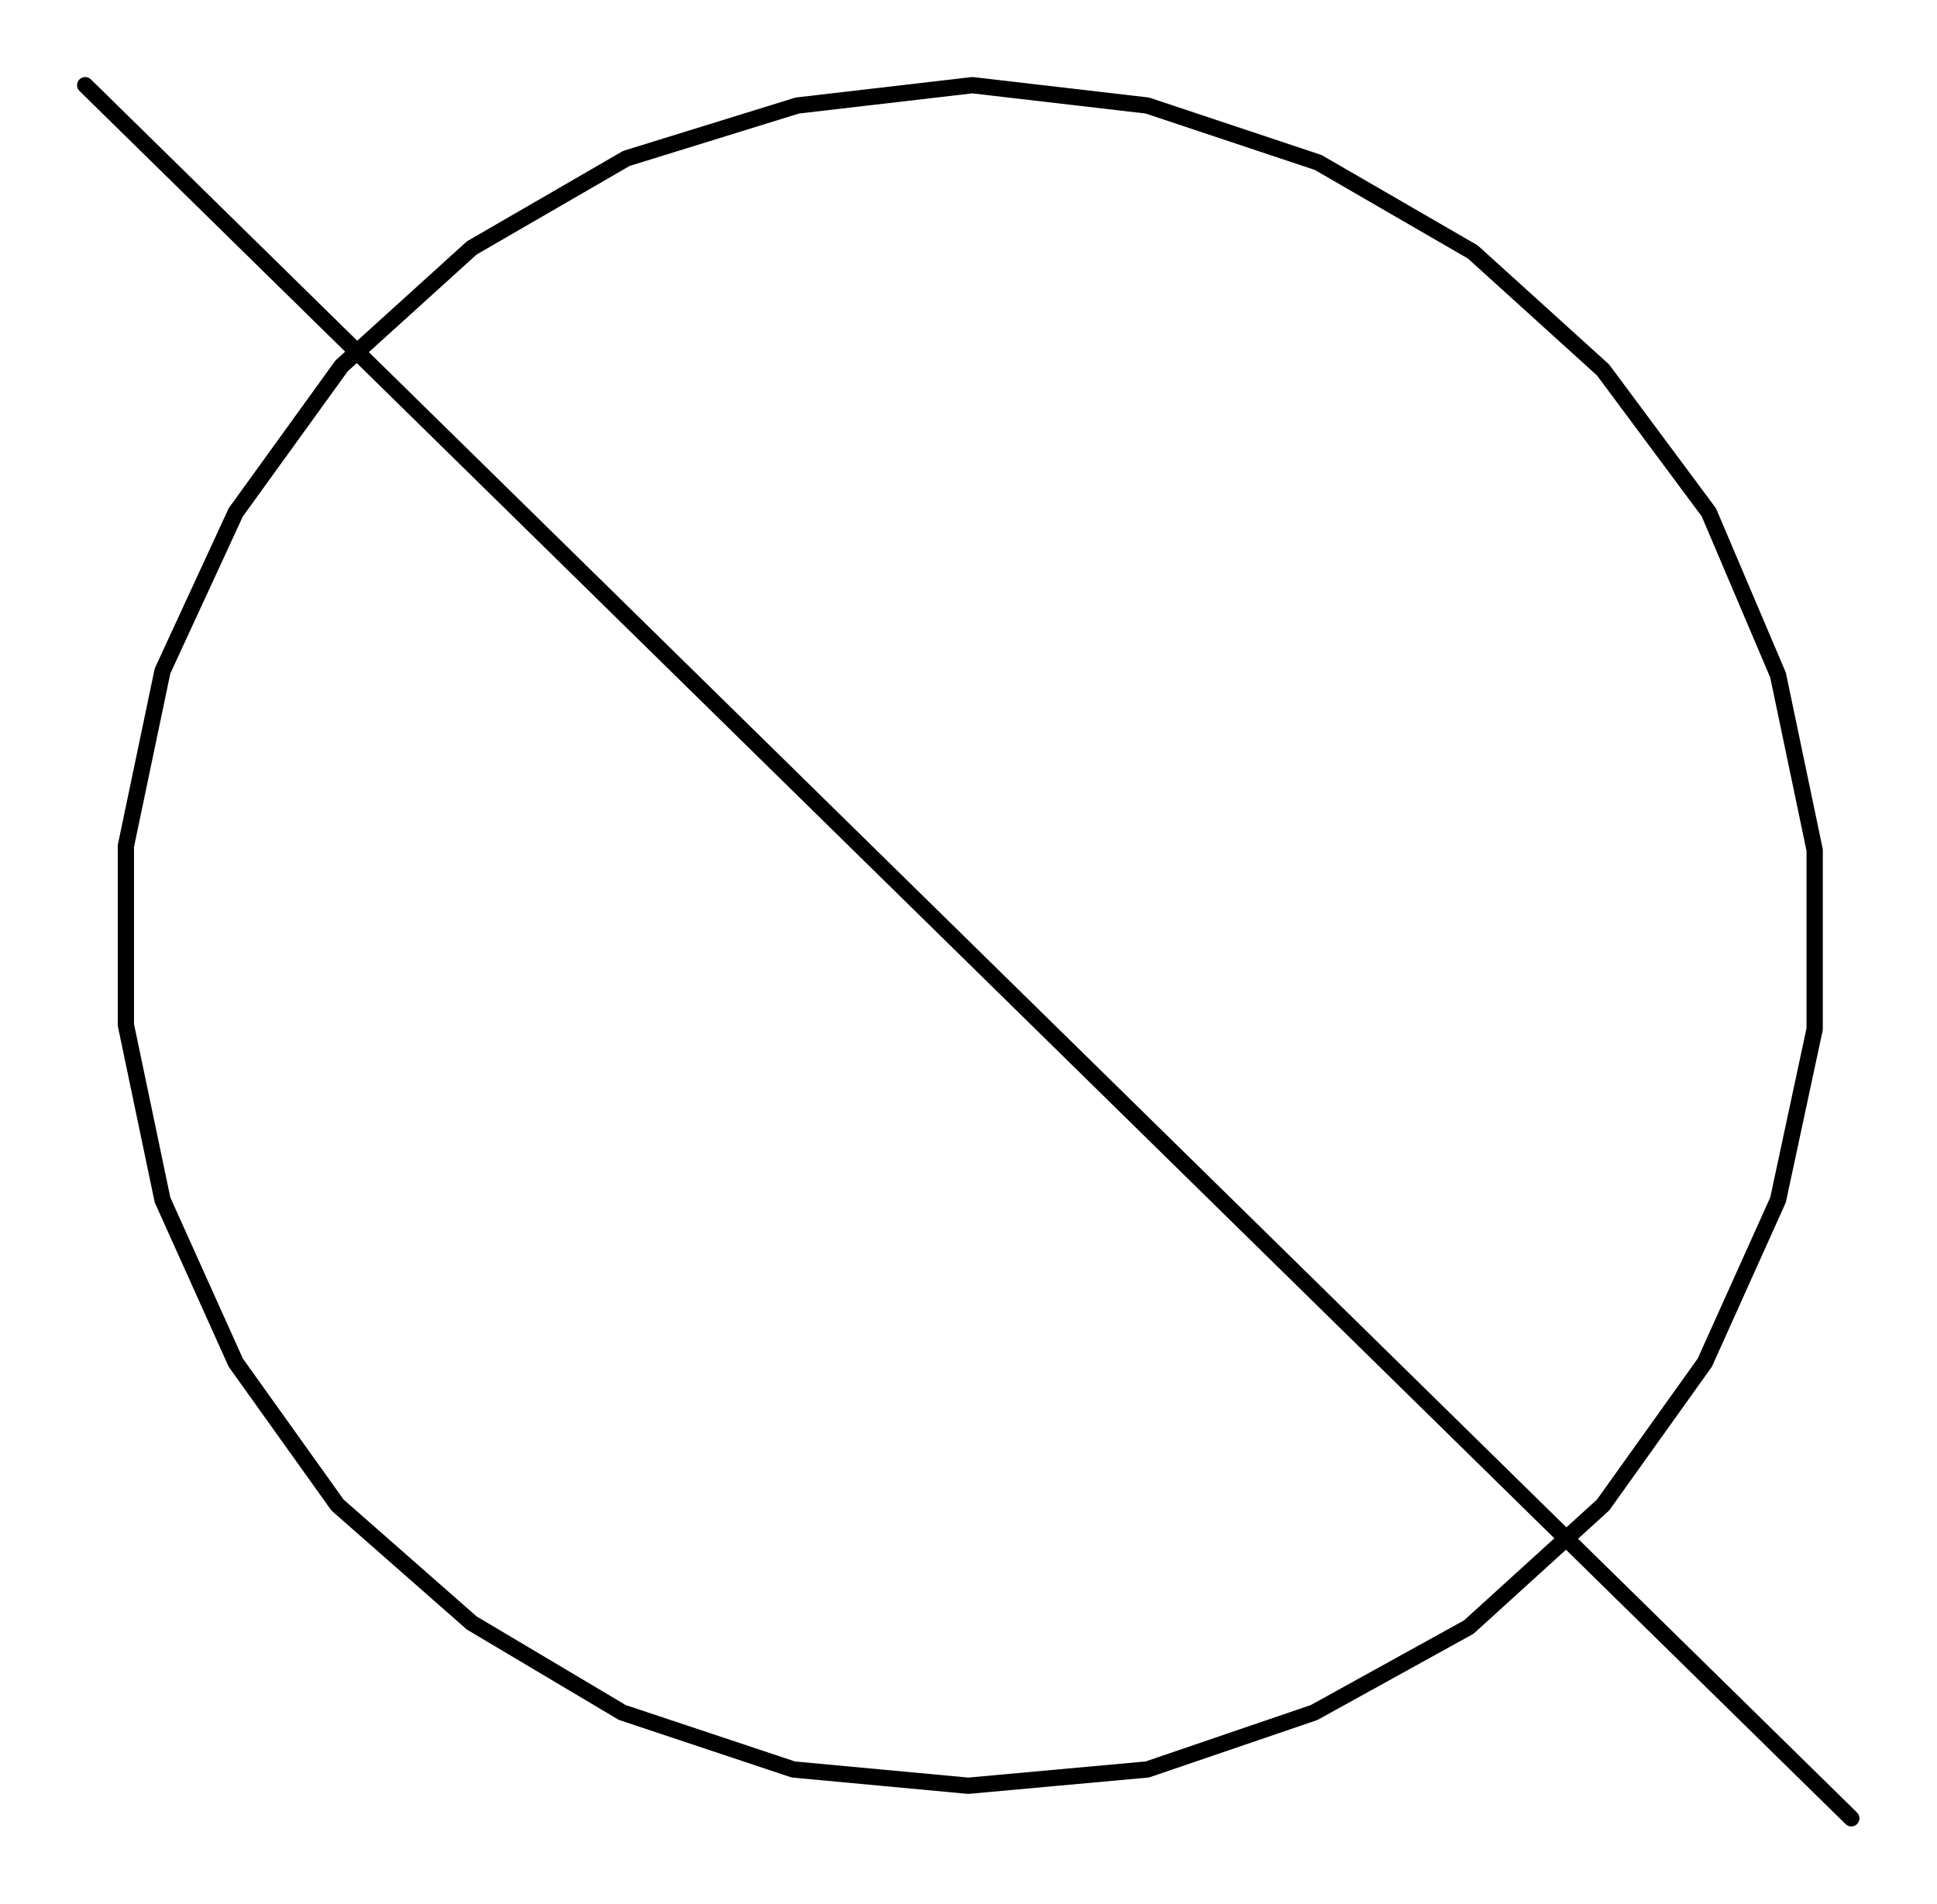
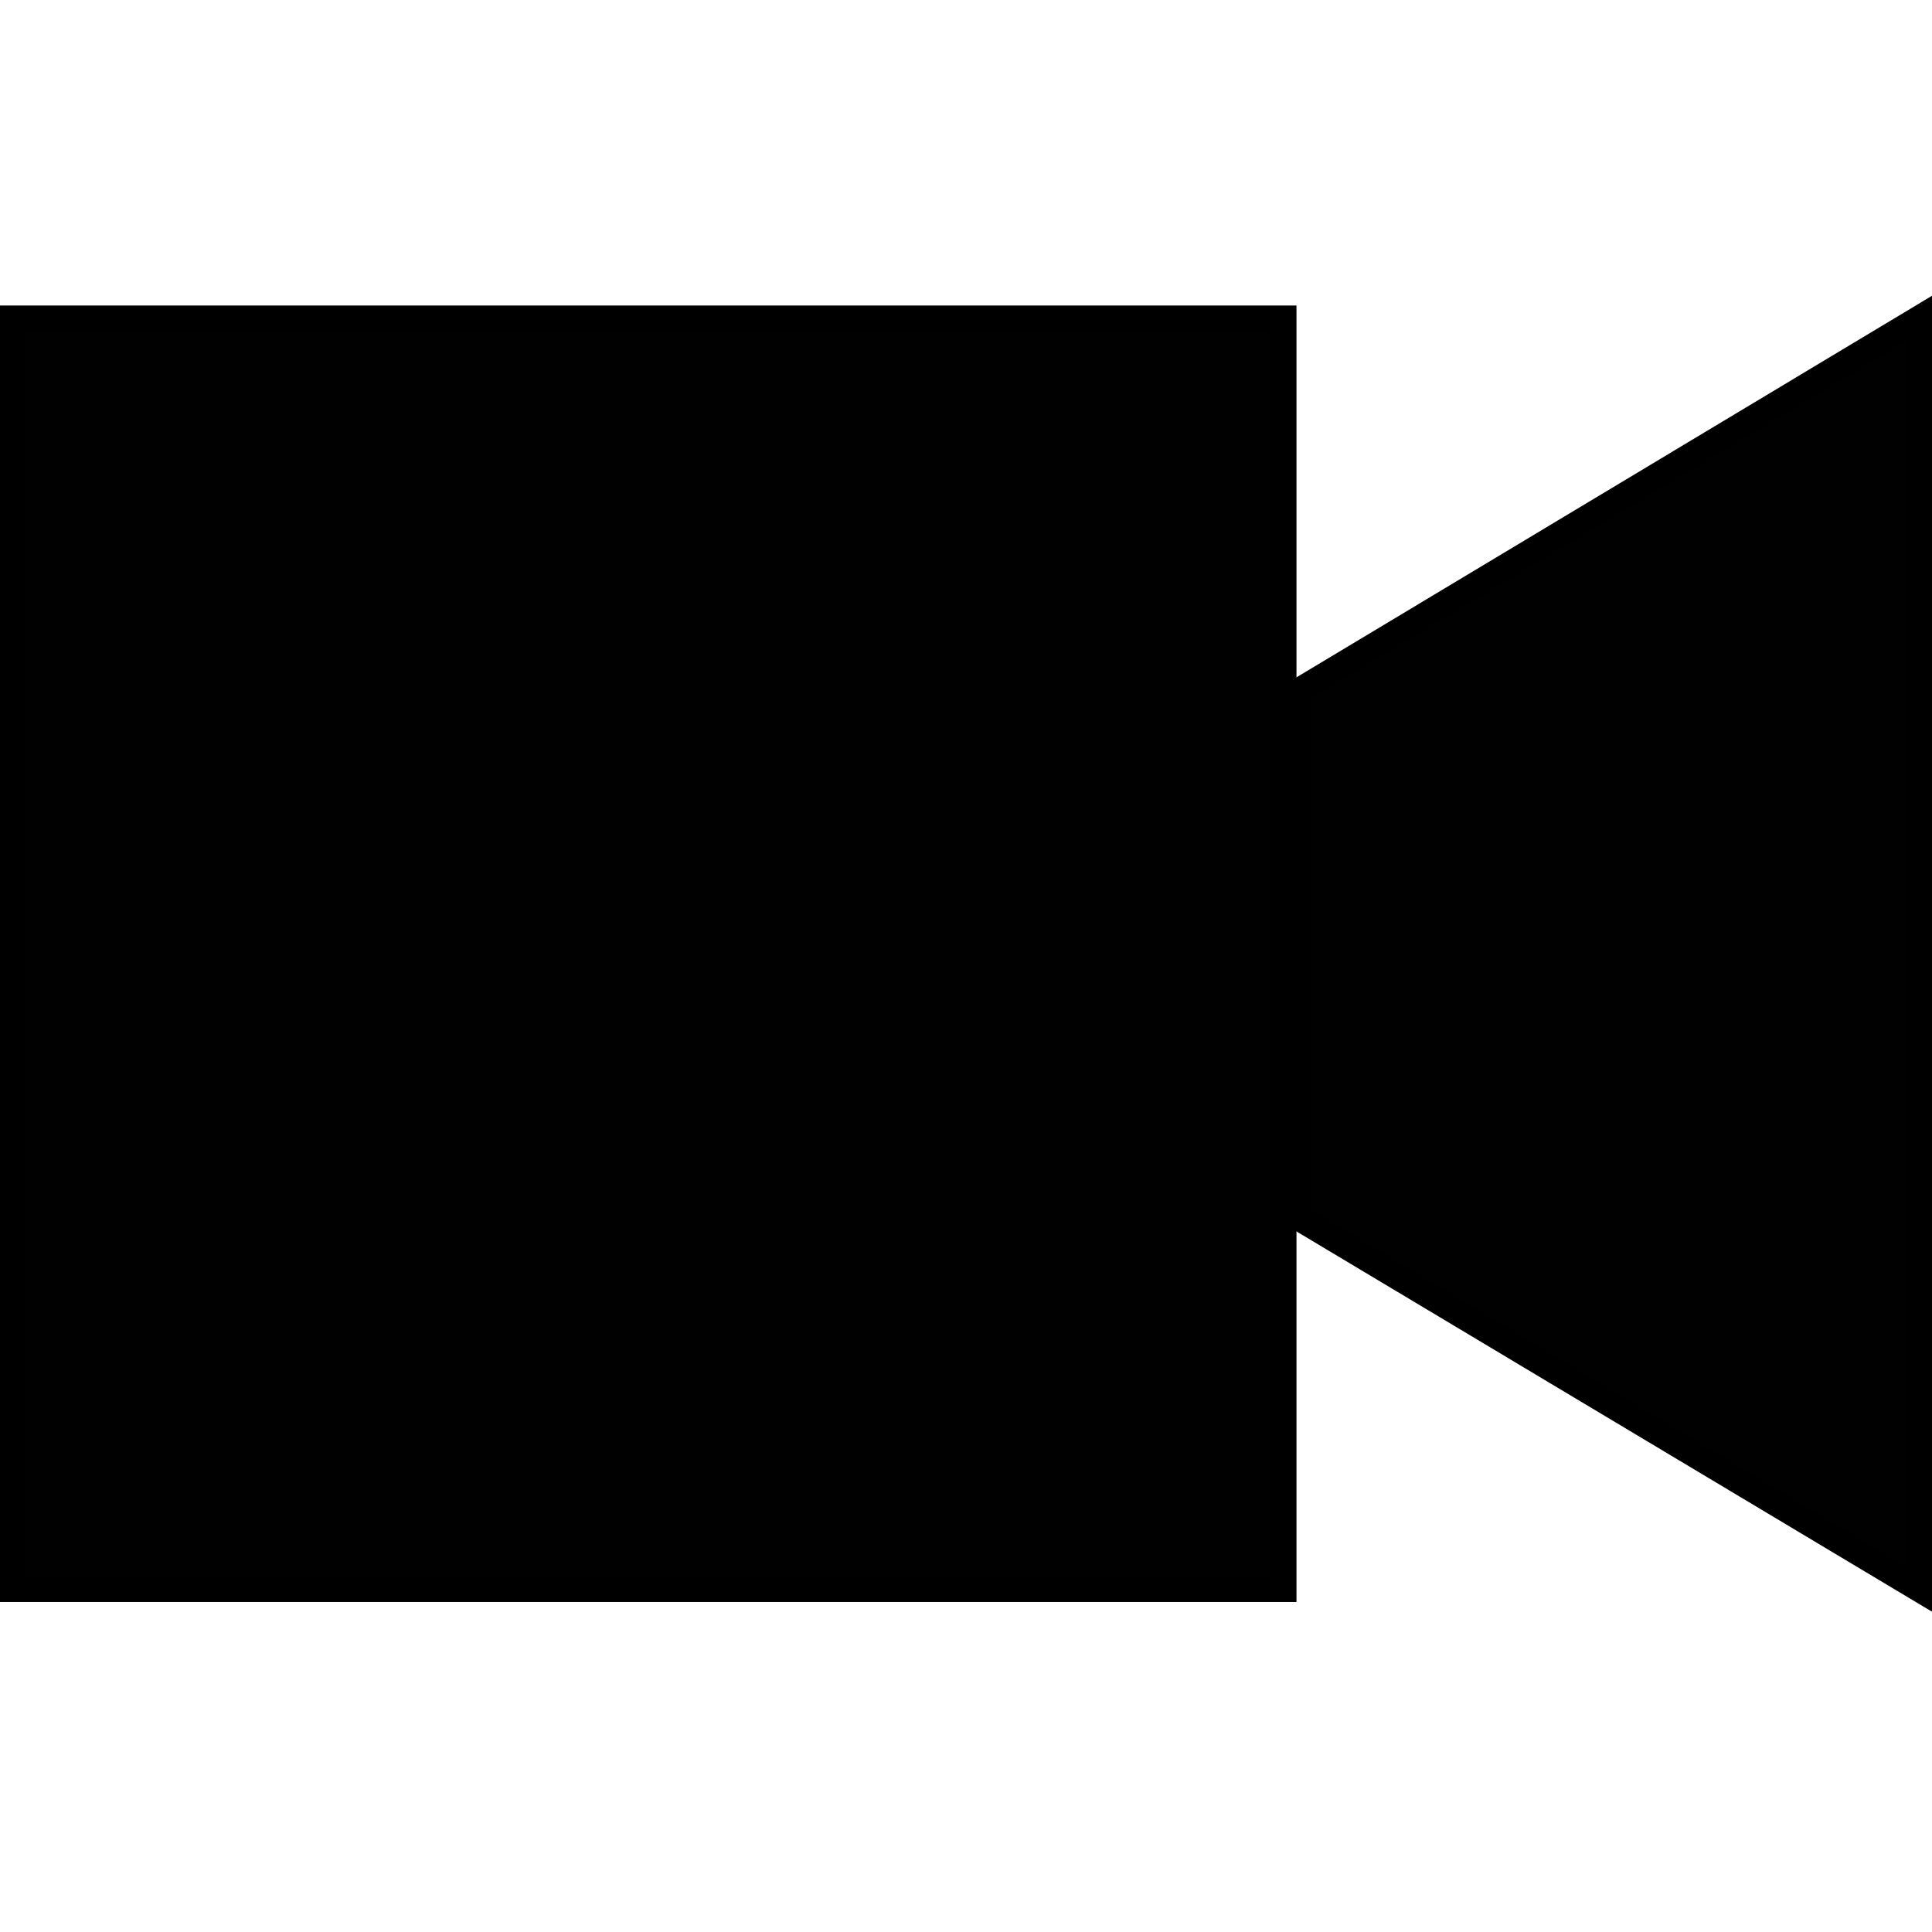
- <svg xmlns="http://www.w3.org/2000/svg" id="svg1341" height="132.08mm" width="134.338mm" version="1.0">
-   <defs id="defs1335">
-     <pattern y="0" x="0" height="6" width="6" patternUnits="userSpaceOnUse" id="WMFhbasepattern" />
-   </defs>
-   <path id="path1337" d="  M 253.8,468.2   L 207.933,463.933   L 163.133,449   L 123.667,425.533   L 88.467,394.6   L 61.8,357.267   L 42.6,314.6   L 33,268.733   L 33,221.8   L 42.6,175.933   L 61.8,134.333   L 89.533,95.933   L 123.667,65   L 164.2,41.533   L 209,27.667   L 254.867,22.333   L 300.733,27.667   L 345.533,42.6   L 386.067,66.067   L 420.2,97   L 447.933,134.333   L 466.067,177   L 475.667,222.867   L 475.667,269.8   L 466.067,314.6   L 446.867,357.267   L 420.2,394.6   L 385,426.6   L 344.467,449   L 300.733,463.933  z " style="fill:none;stroke:#000000;stroke-width:4.267px;stroke-linecap:round;stroke-linejoin:round;stroke-miterlimit:4;stroke-dasharray:none;stroke-opacity:1;" />
-   <path id="path1339" d="  M 485.267,476.733   L 22.333,22.333  " style="fill:none;stroke:#000000;stroke-width:4.267px;stroke-linecap:round;stroke-linejoin:round;stroke-miterlimit:4;stroke-dasharray:none;stroke-opacity:1;" />
+ <svg xmlns="http://www.w3.org/2000/svg" height="1520" width="1520" id="svg13" version="1.1">
+   <defs id="defs17" />
+   <g transform="matrix(1,0,0,-1,10,1250.366)" id="HSB">
+     <g id="dim">
+       <path id="path2" fill="none" stroke-opacity="0" stroke-width="0" stroke="#000000" d="M 0,0 H 1500" />
+     </g>
+     <g id="L650">
+       <path id="path5" fill-rule="evenodd" fill-opacity="1" fill="#010101" stroke-width="20" stroke="#000000" d="M 0,1000 H 1000 V 0 H 0 Z" />
+     </g>
+     <g id="g10">
+       <path id="path8" fill-rule="evenodd" fill-opacity="1" fill="#010101" stroke-width="20" stroke="#000000" d="m 1012,707 488,293 V 0 l -488,292 z" />
+     </g>
+   </g>
</svg>
